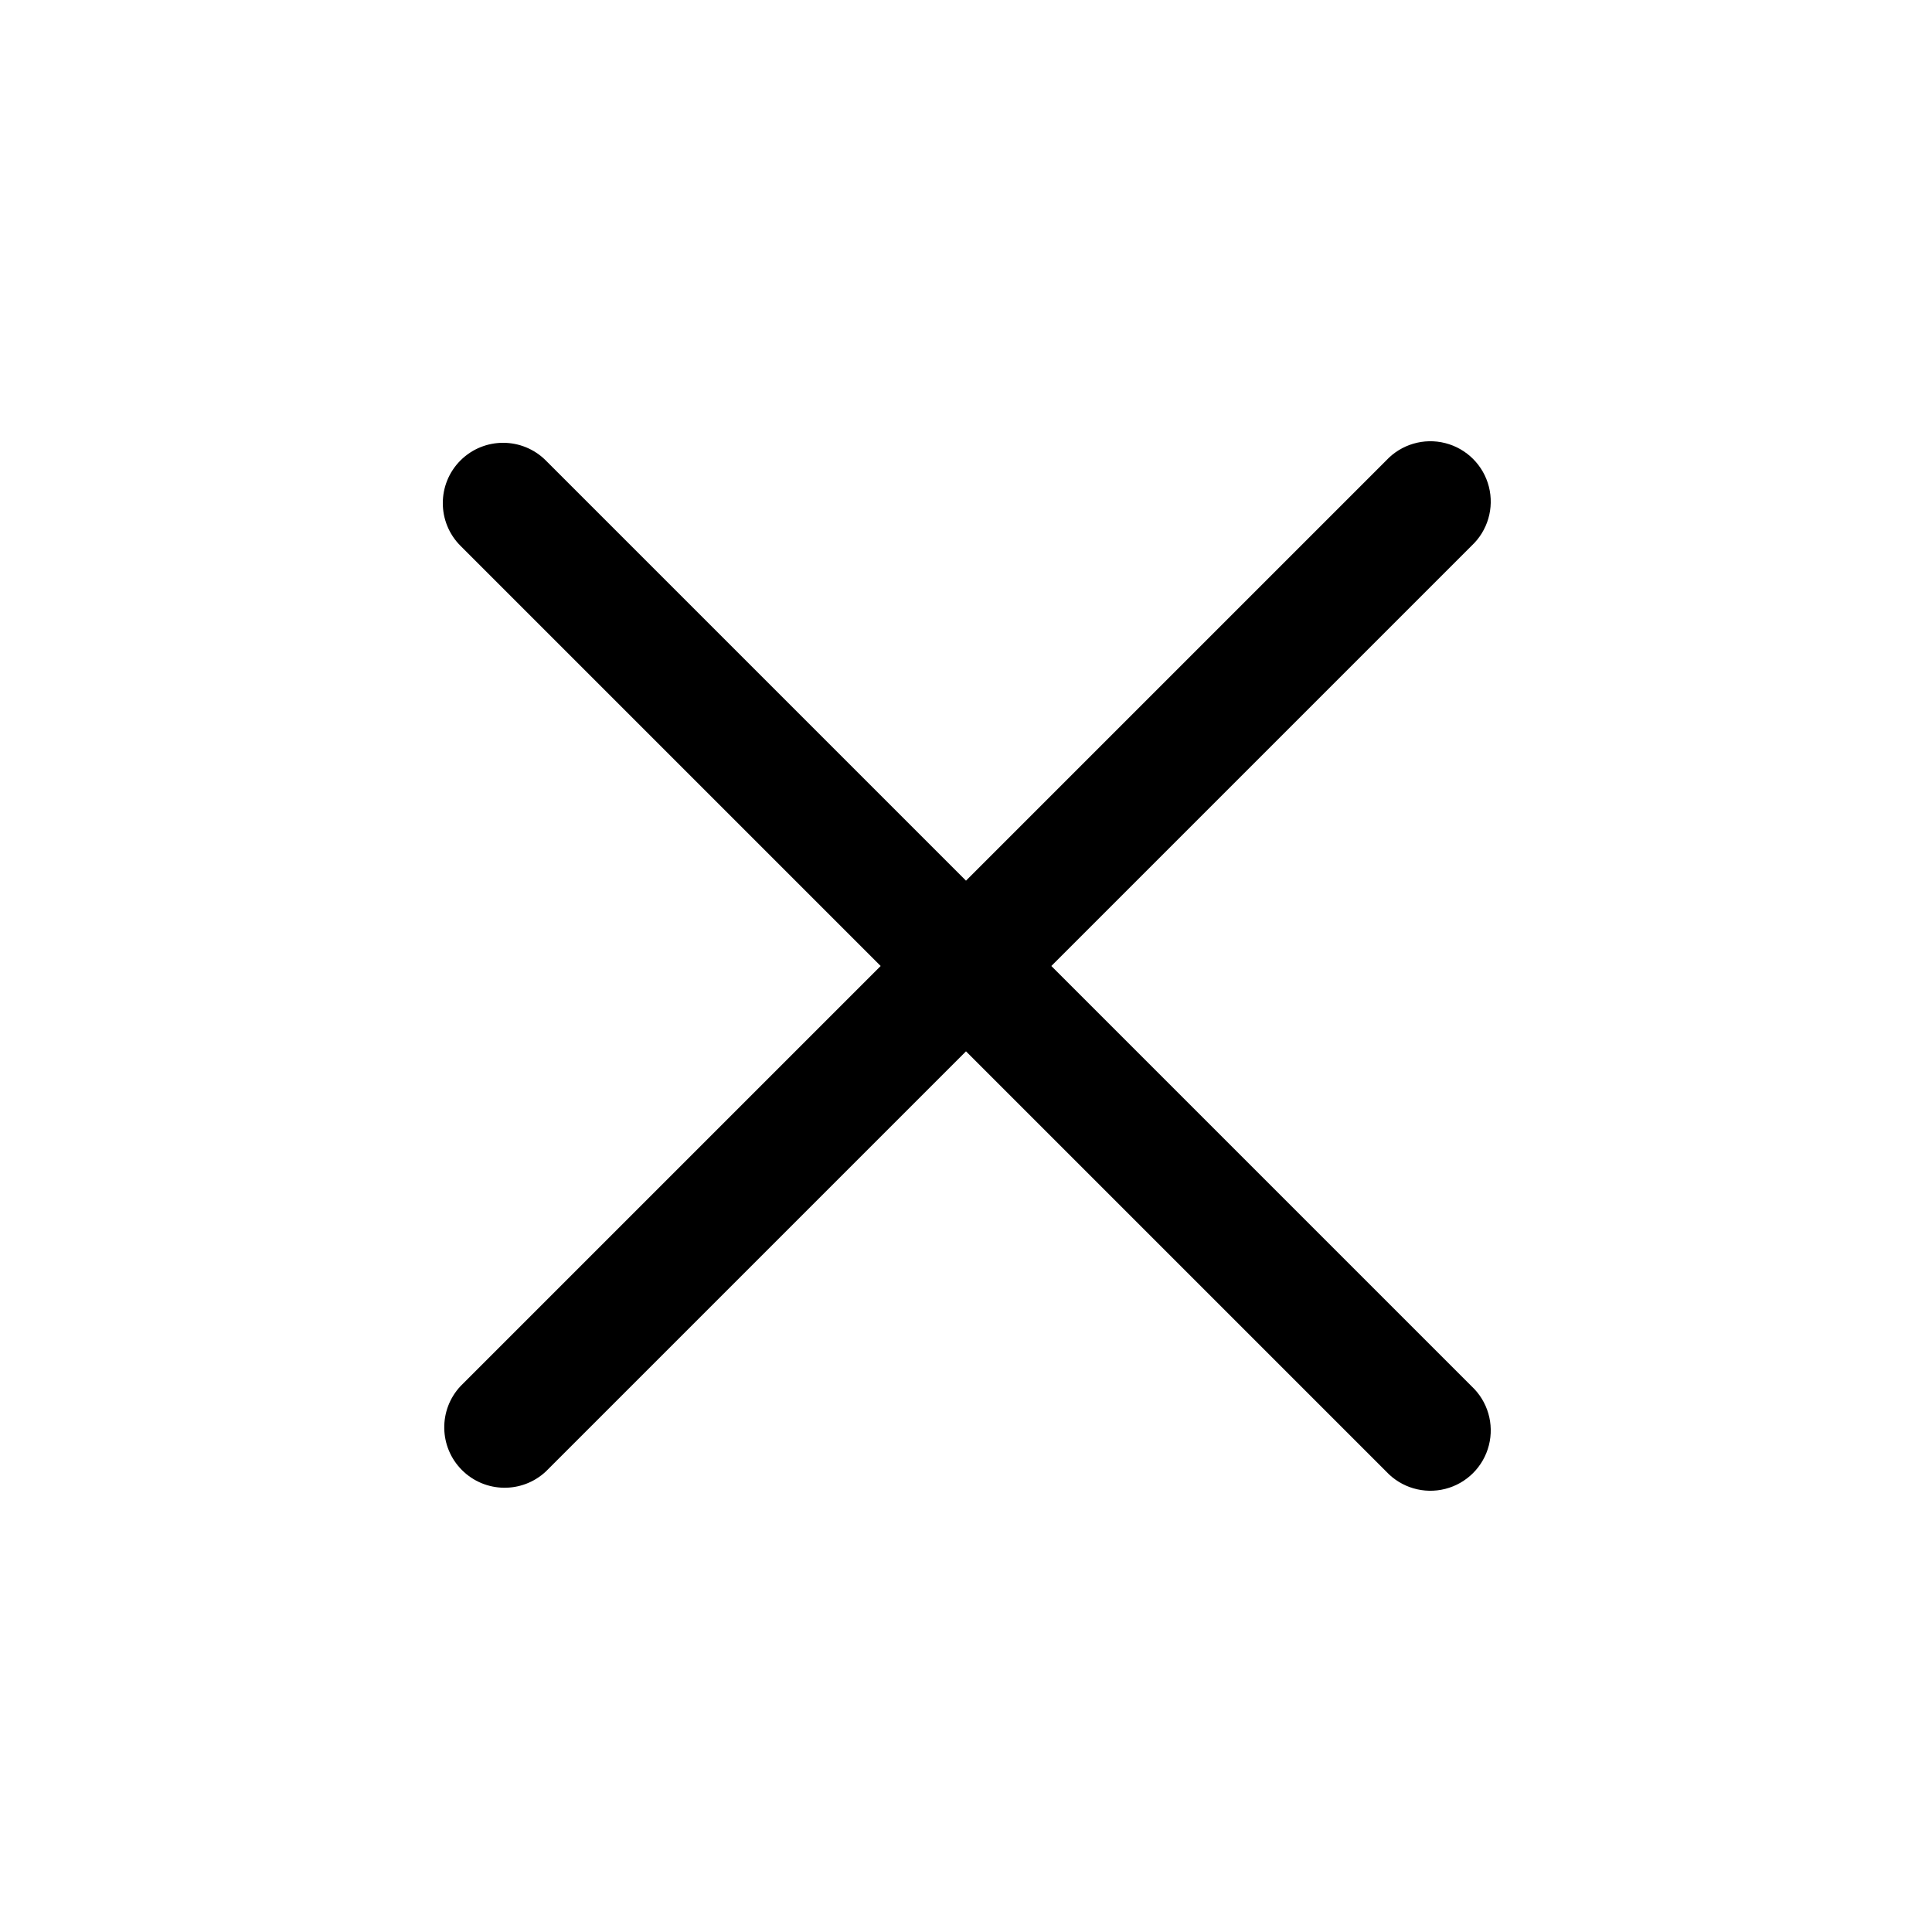
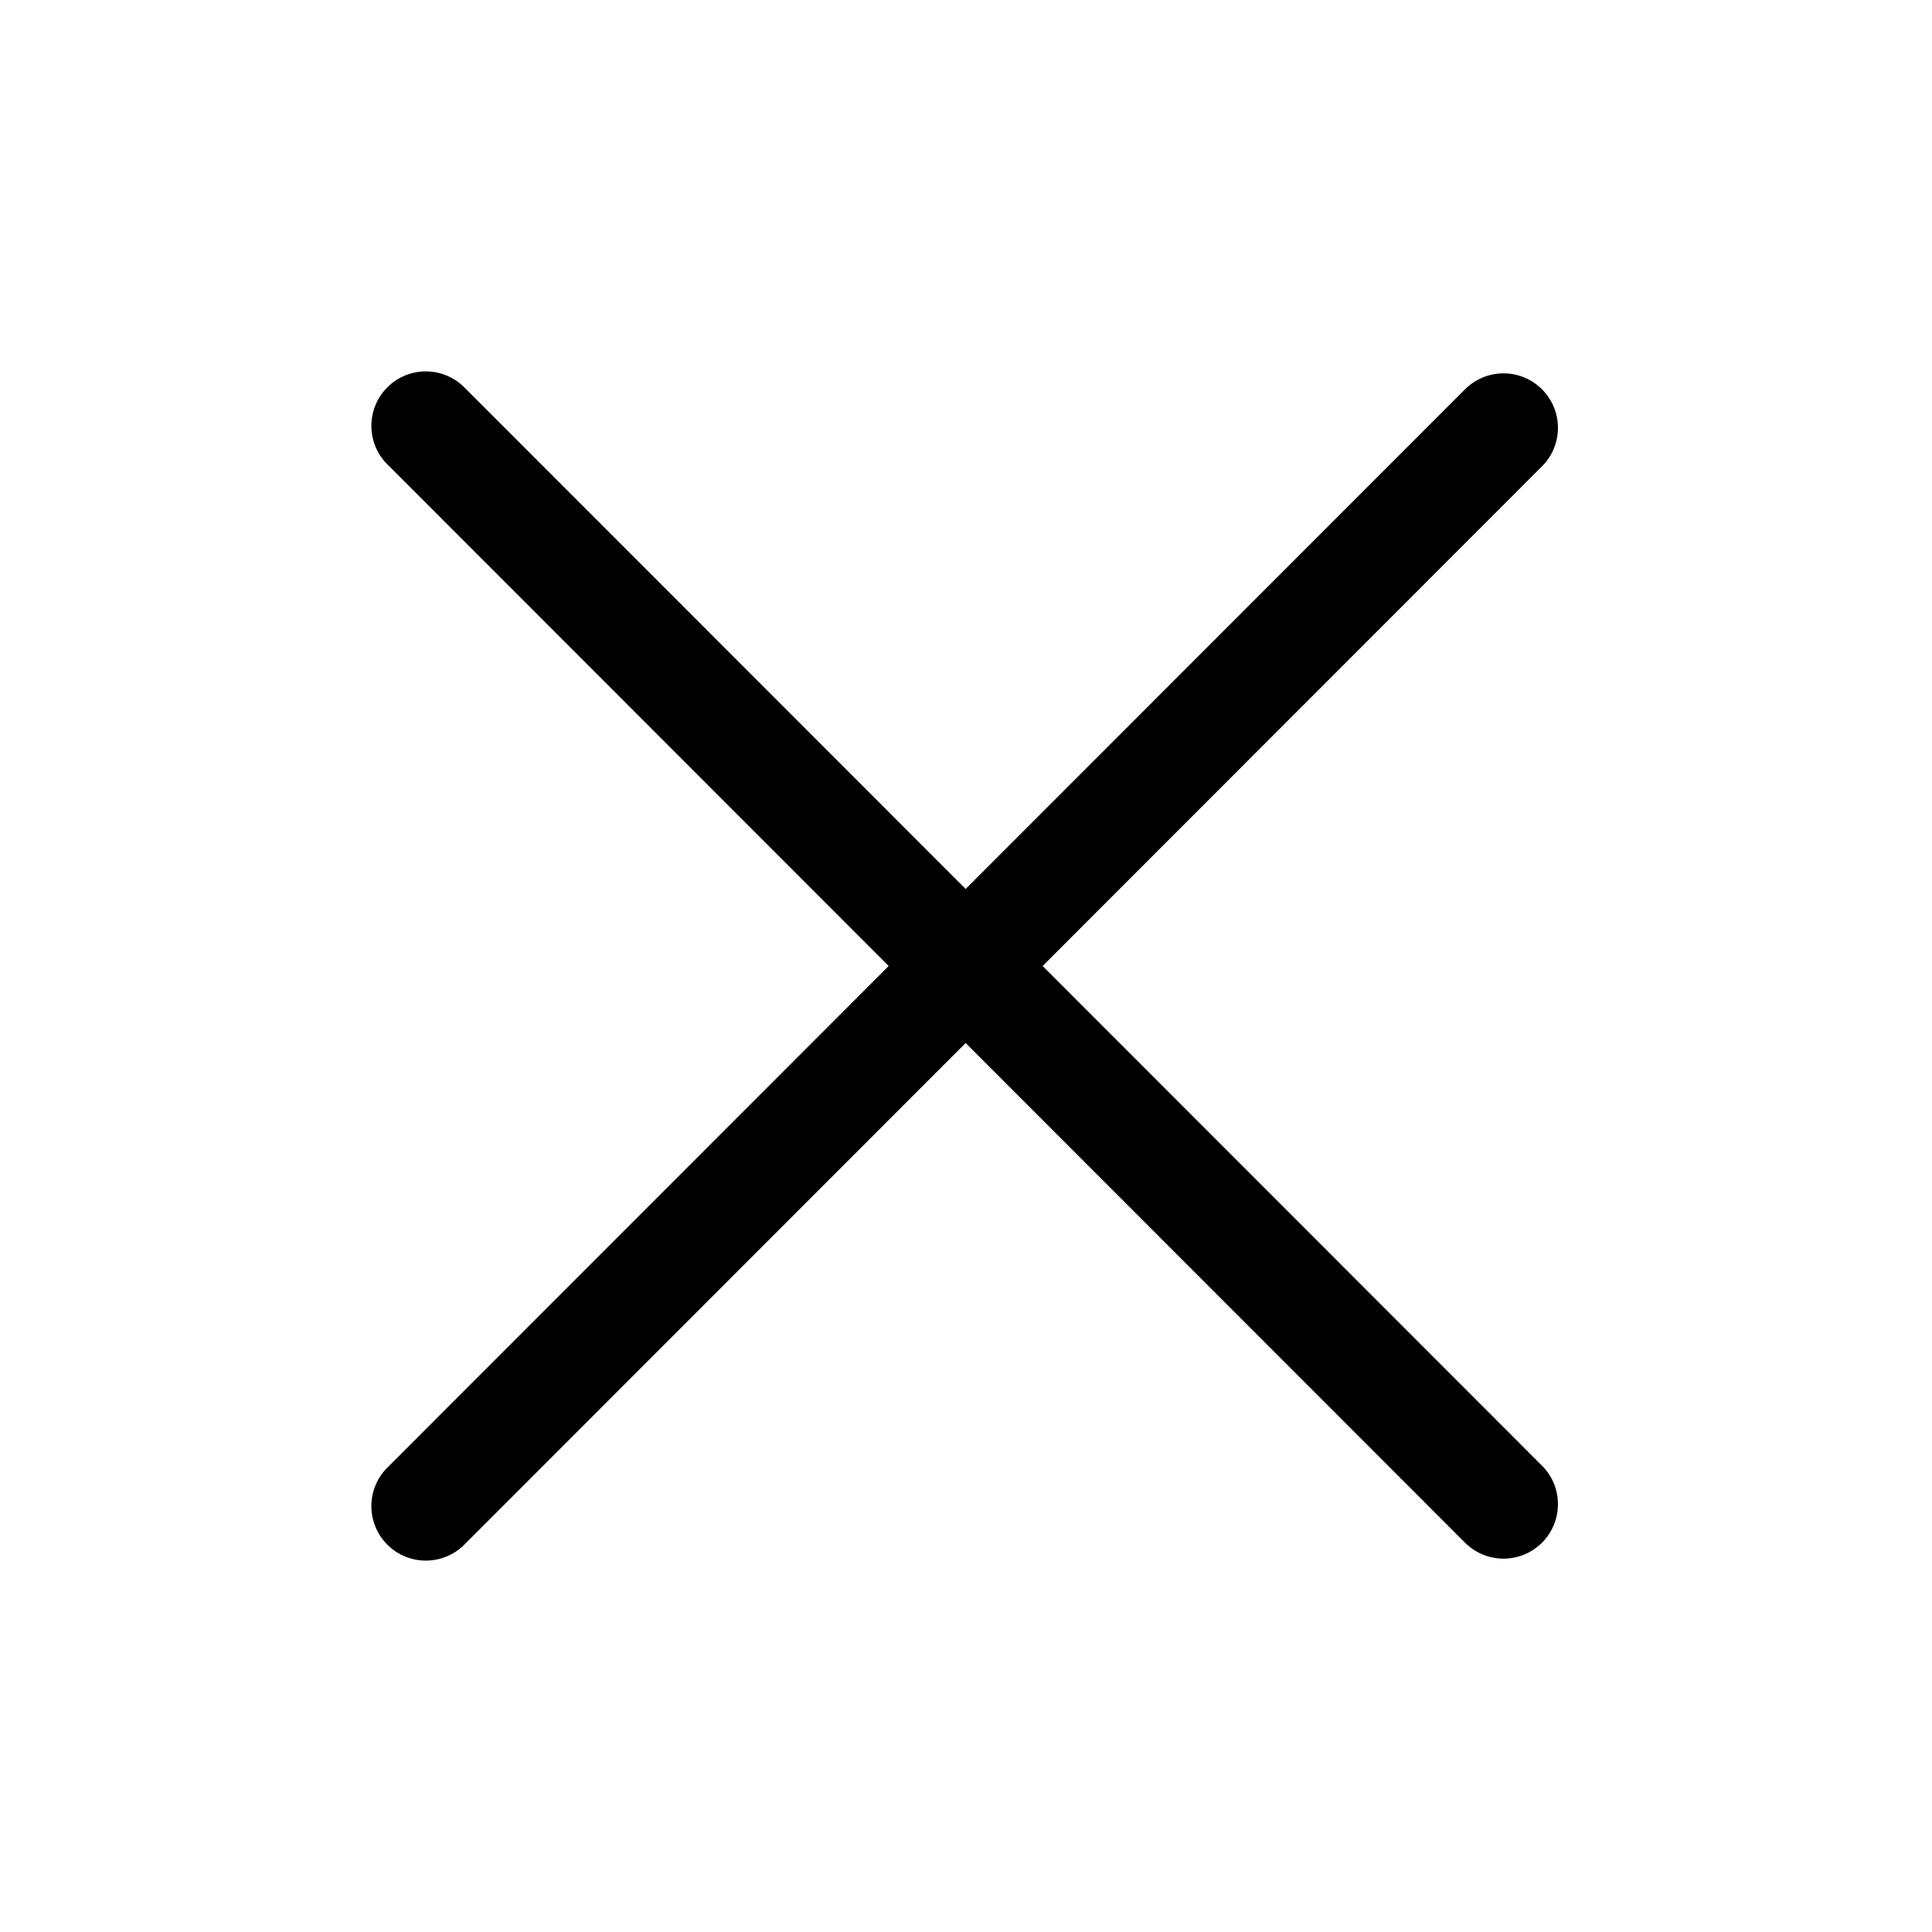
- <svg xmlns="http://www.w3.org/2000/svg" fill="#000000" width="800px" height="800px" viewBox="0 0 24 24">
-   <path fill-rule="evenodd" d="M5.72 5.72a.75.75 0 011.06 0L12 10.94l5.22-5.22a.75.75 0 111.06 1.06L13.06 12l5.22 5.22a.75.75 0 11-1.06 1.06L12 13.06l-5.22 5.22a.75.75 0 01-1.06-1.06L10.94 12 5.72 6.78a.75.75 0 010-1.06z" />
+ <svg xmlns="http://www.w3.org/2000/svg" width="720" height="720" viewBox="0 0 720 720" fill="none">
+   <rect width="608.729" height="40.582" rx="20.291" transform="matrix(0.706904 0.70731 -0.706904 0.70731 158.688 130)" fill="black" />
+   <rect width="608.729" height="40.582" rx="20.291" transform="matrix(0.706904 -0.70731 0.706904 0.70731 130 561.296)" fill="black" />
</svg>
